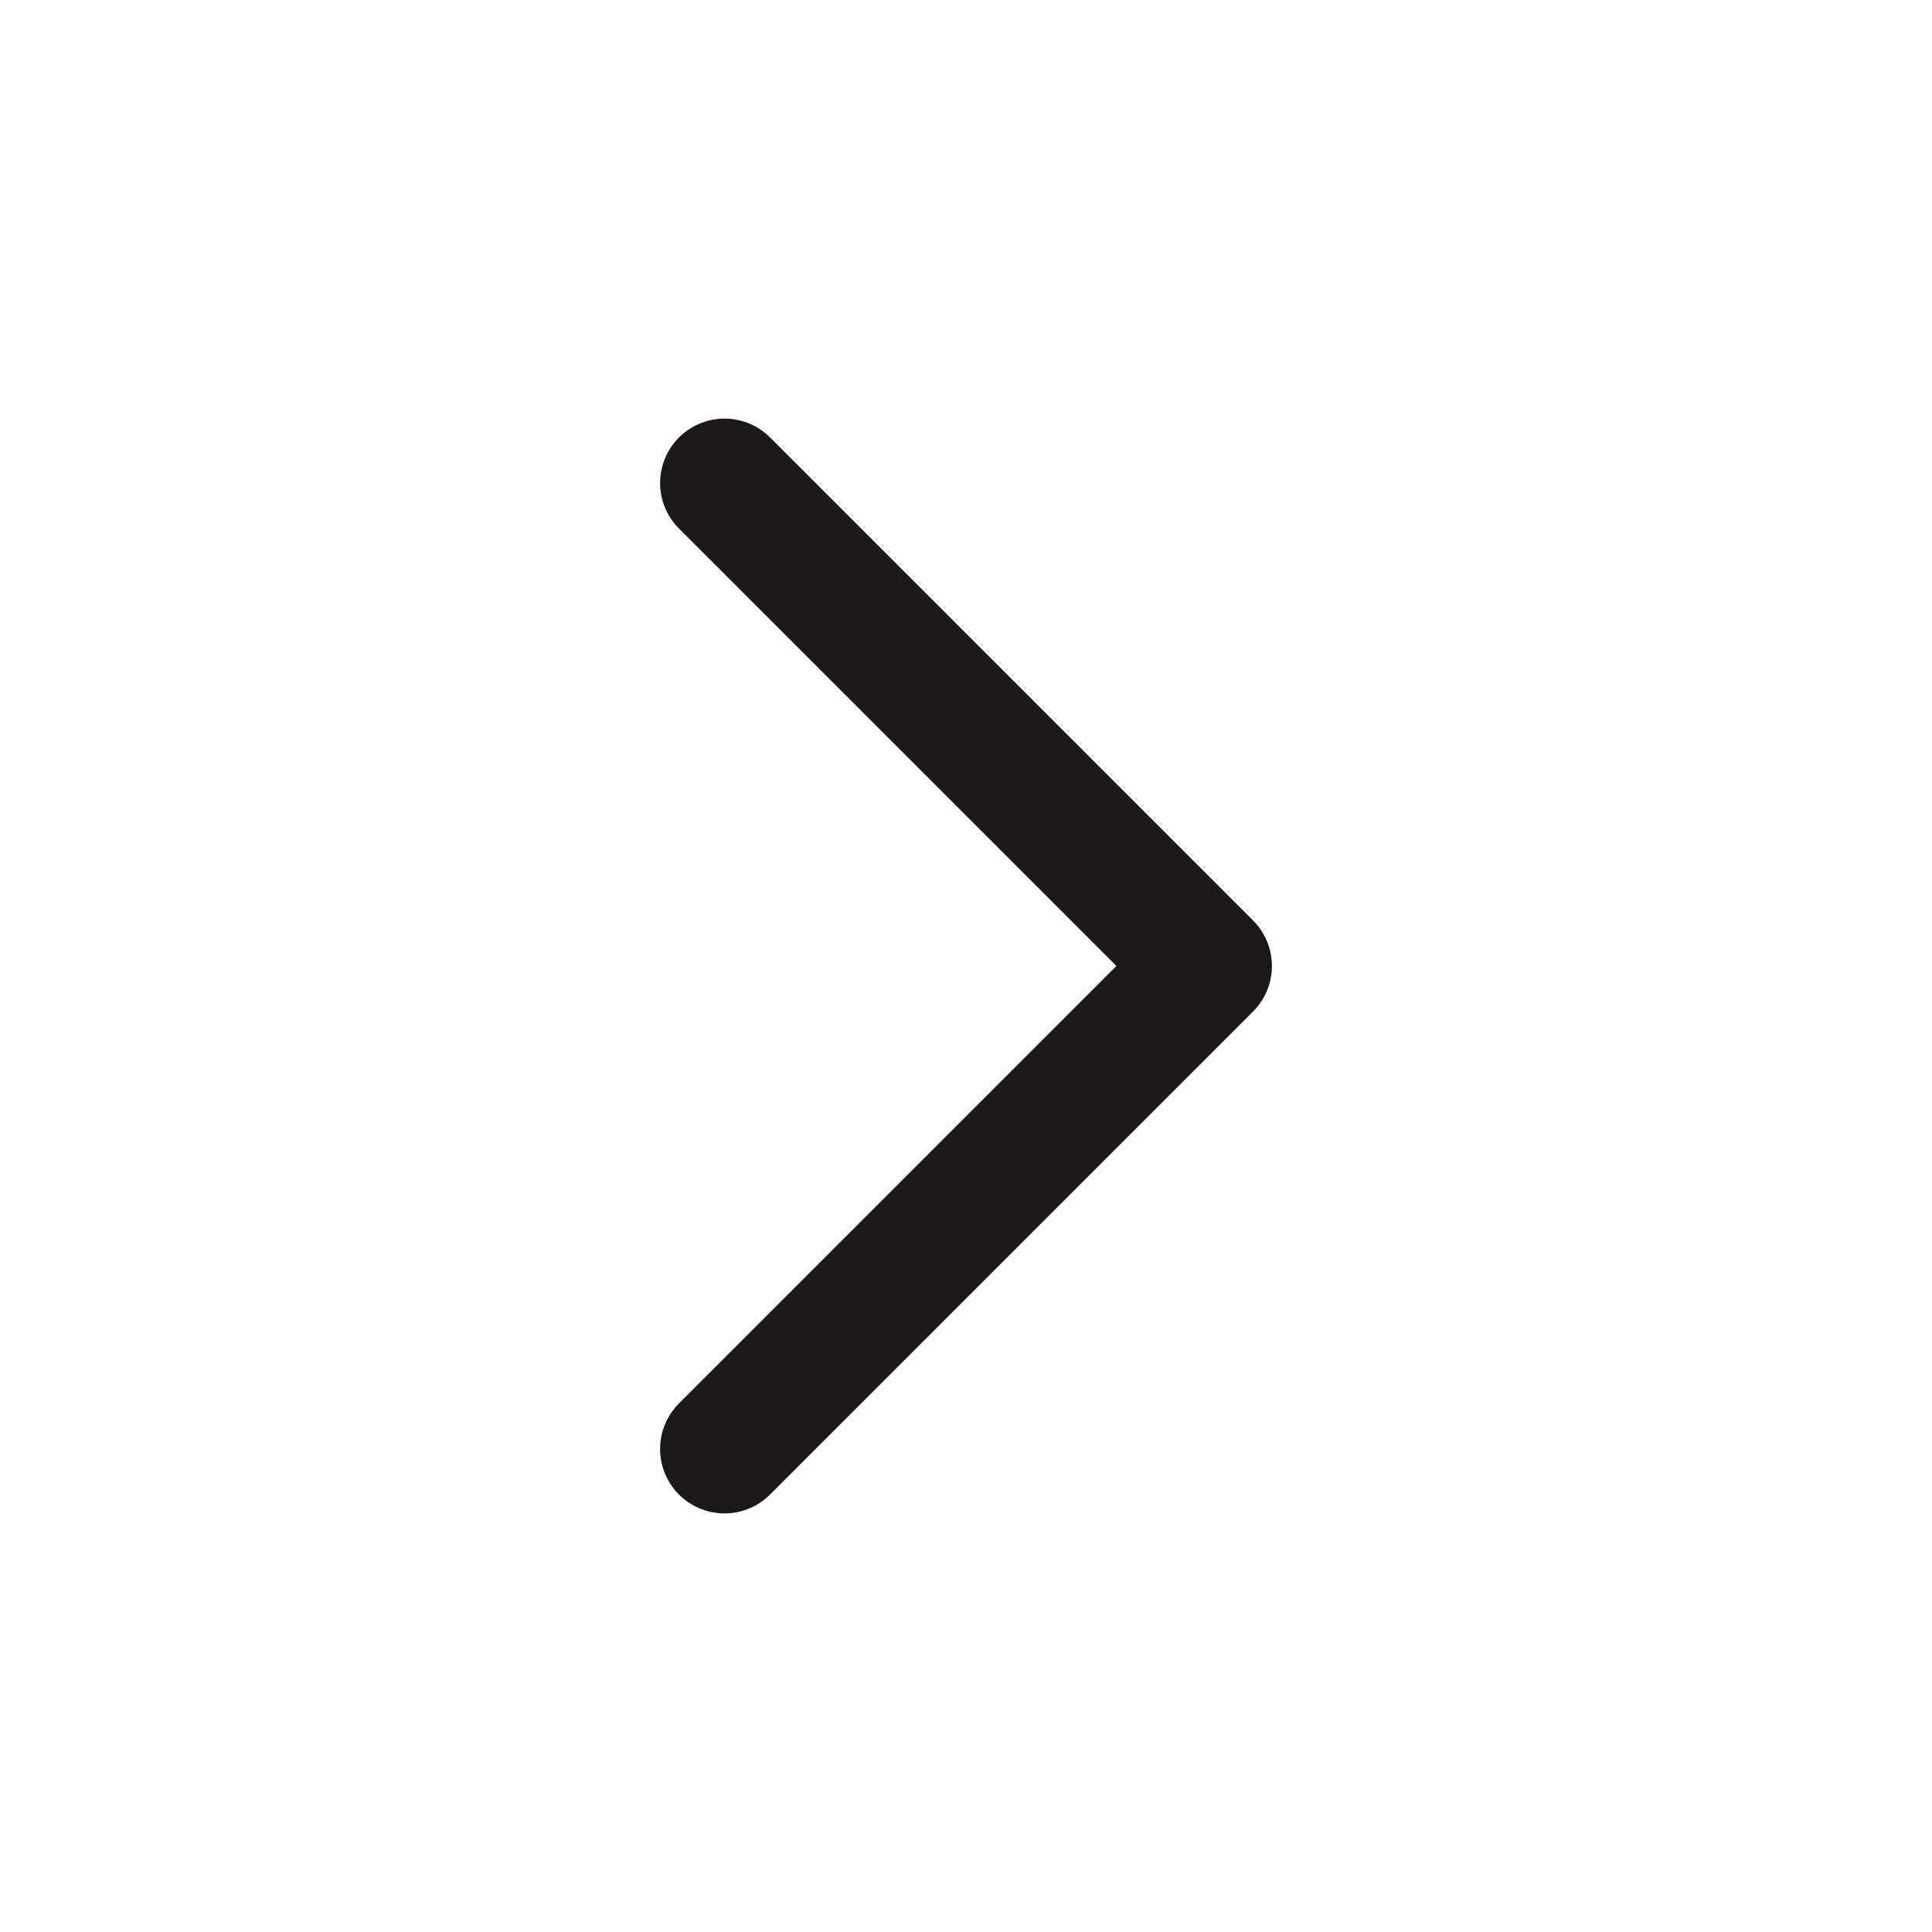
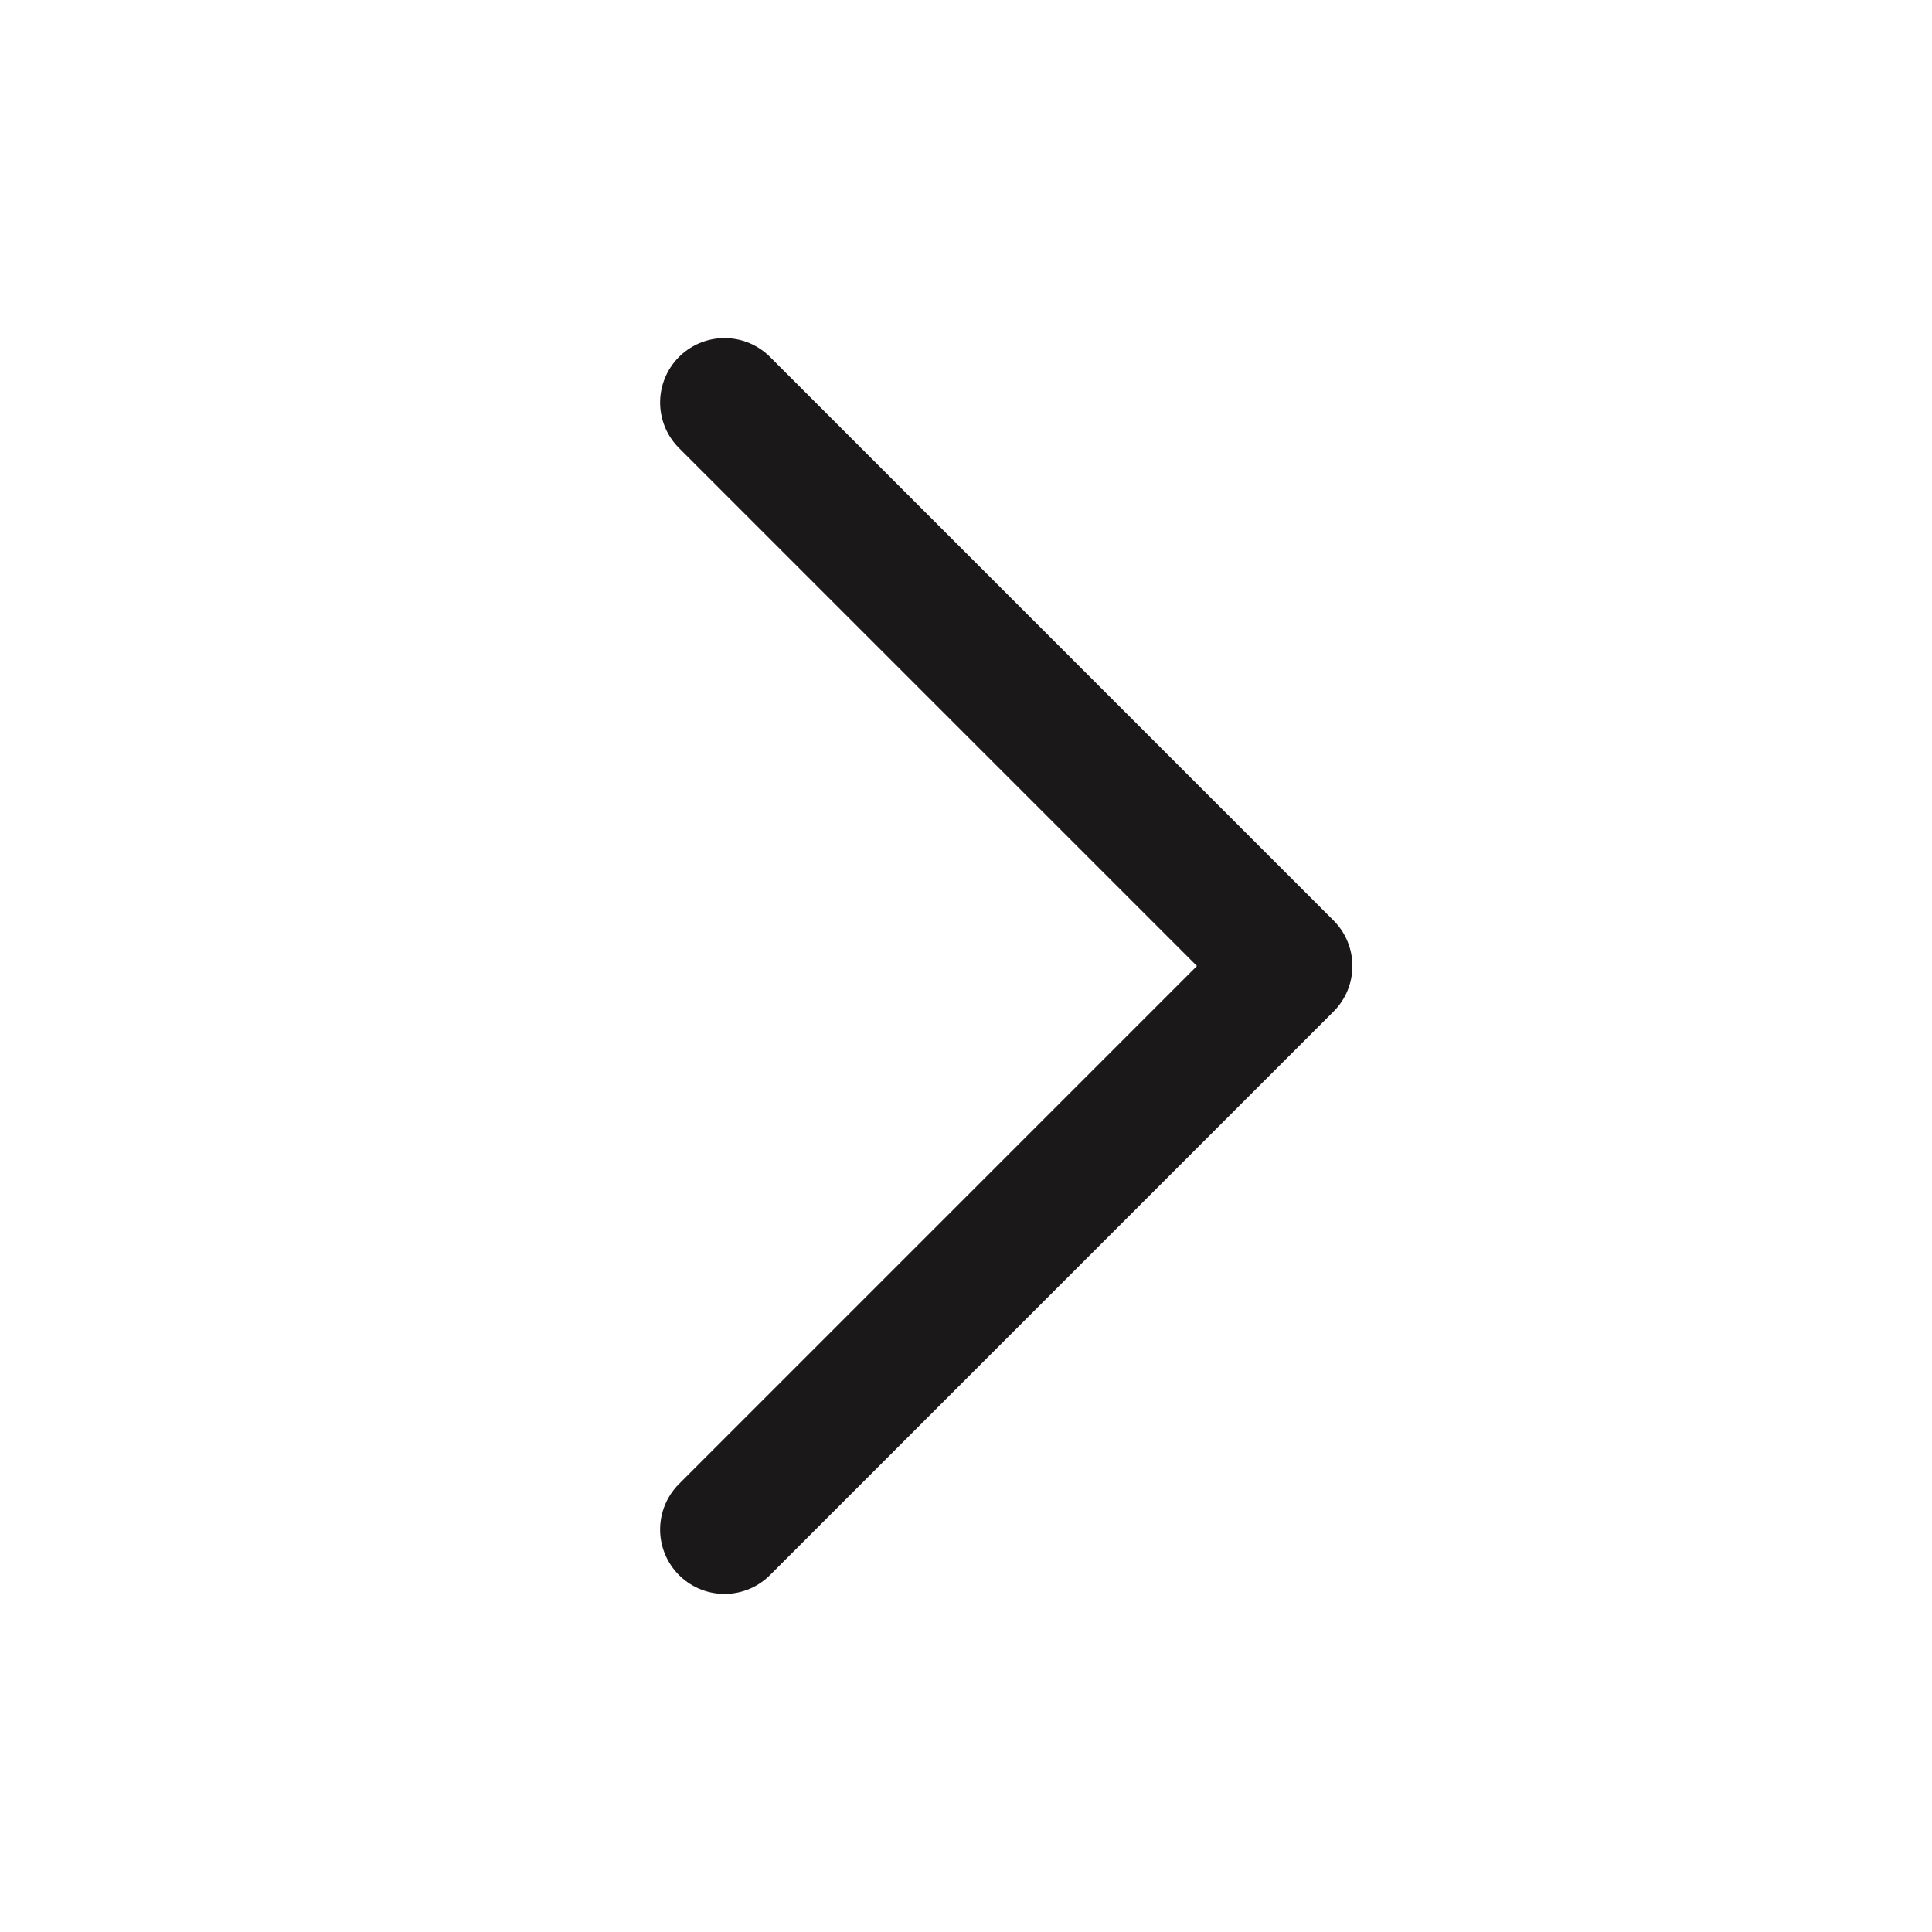
<svg xmlns="http://www.w3.org/2000/svg" width="24" height="24" viewBox="0 0 24 24" fill="none">
-   <path d="M9 6L15 12L9 18" stroke="#1A1818" style="stroke:#1A1818;stroke:color(display-p3 0.102 0.094 0.094);stroke-opacity:1;" stroke-width="1.6" stroke-linecap="round" stroke-linejoin="round" />
+   <path d="M9 5L16 12L9 19" stroke="#1A1818" style="stroke:#1A1818;stroke:color(display-p3 0.102 0.094 0.094);stroke-opacity:1;" stroke-width="1.6" stroke-linecap="round" stroke-linejoin="round" />
</svg>
